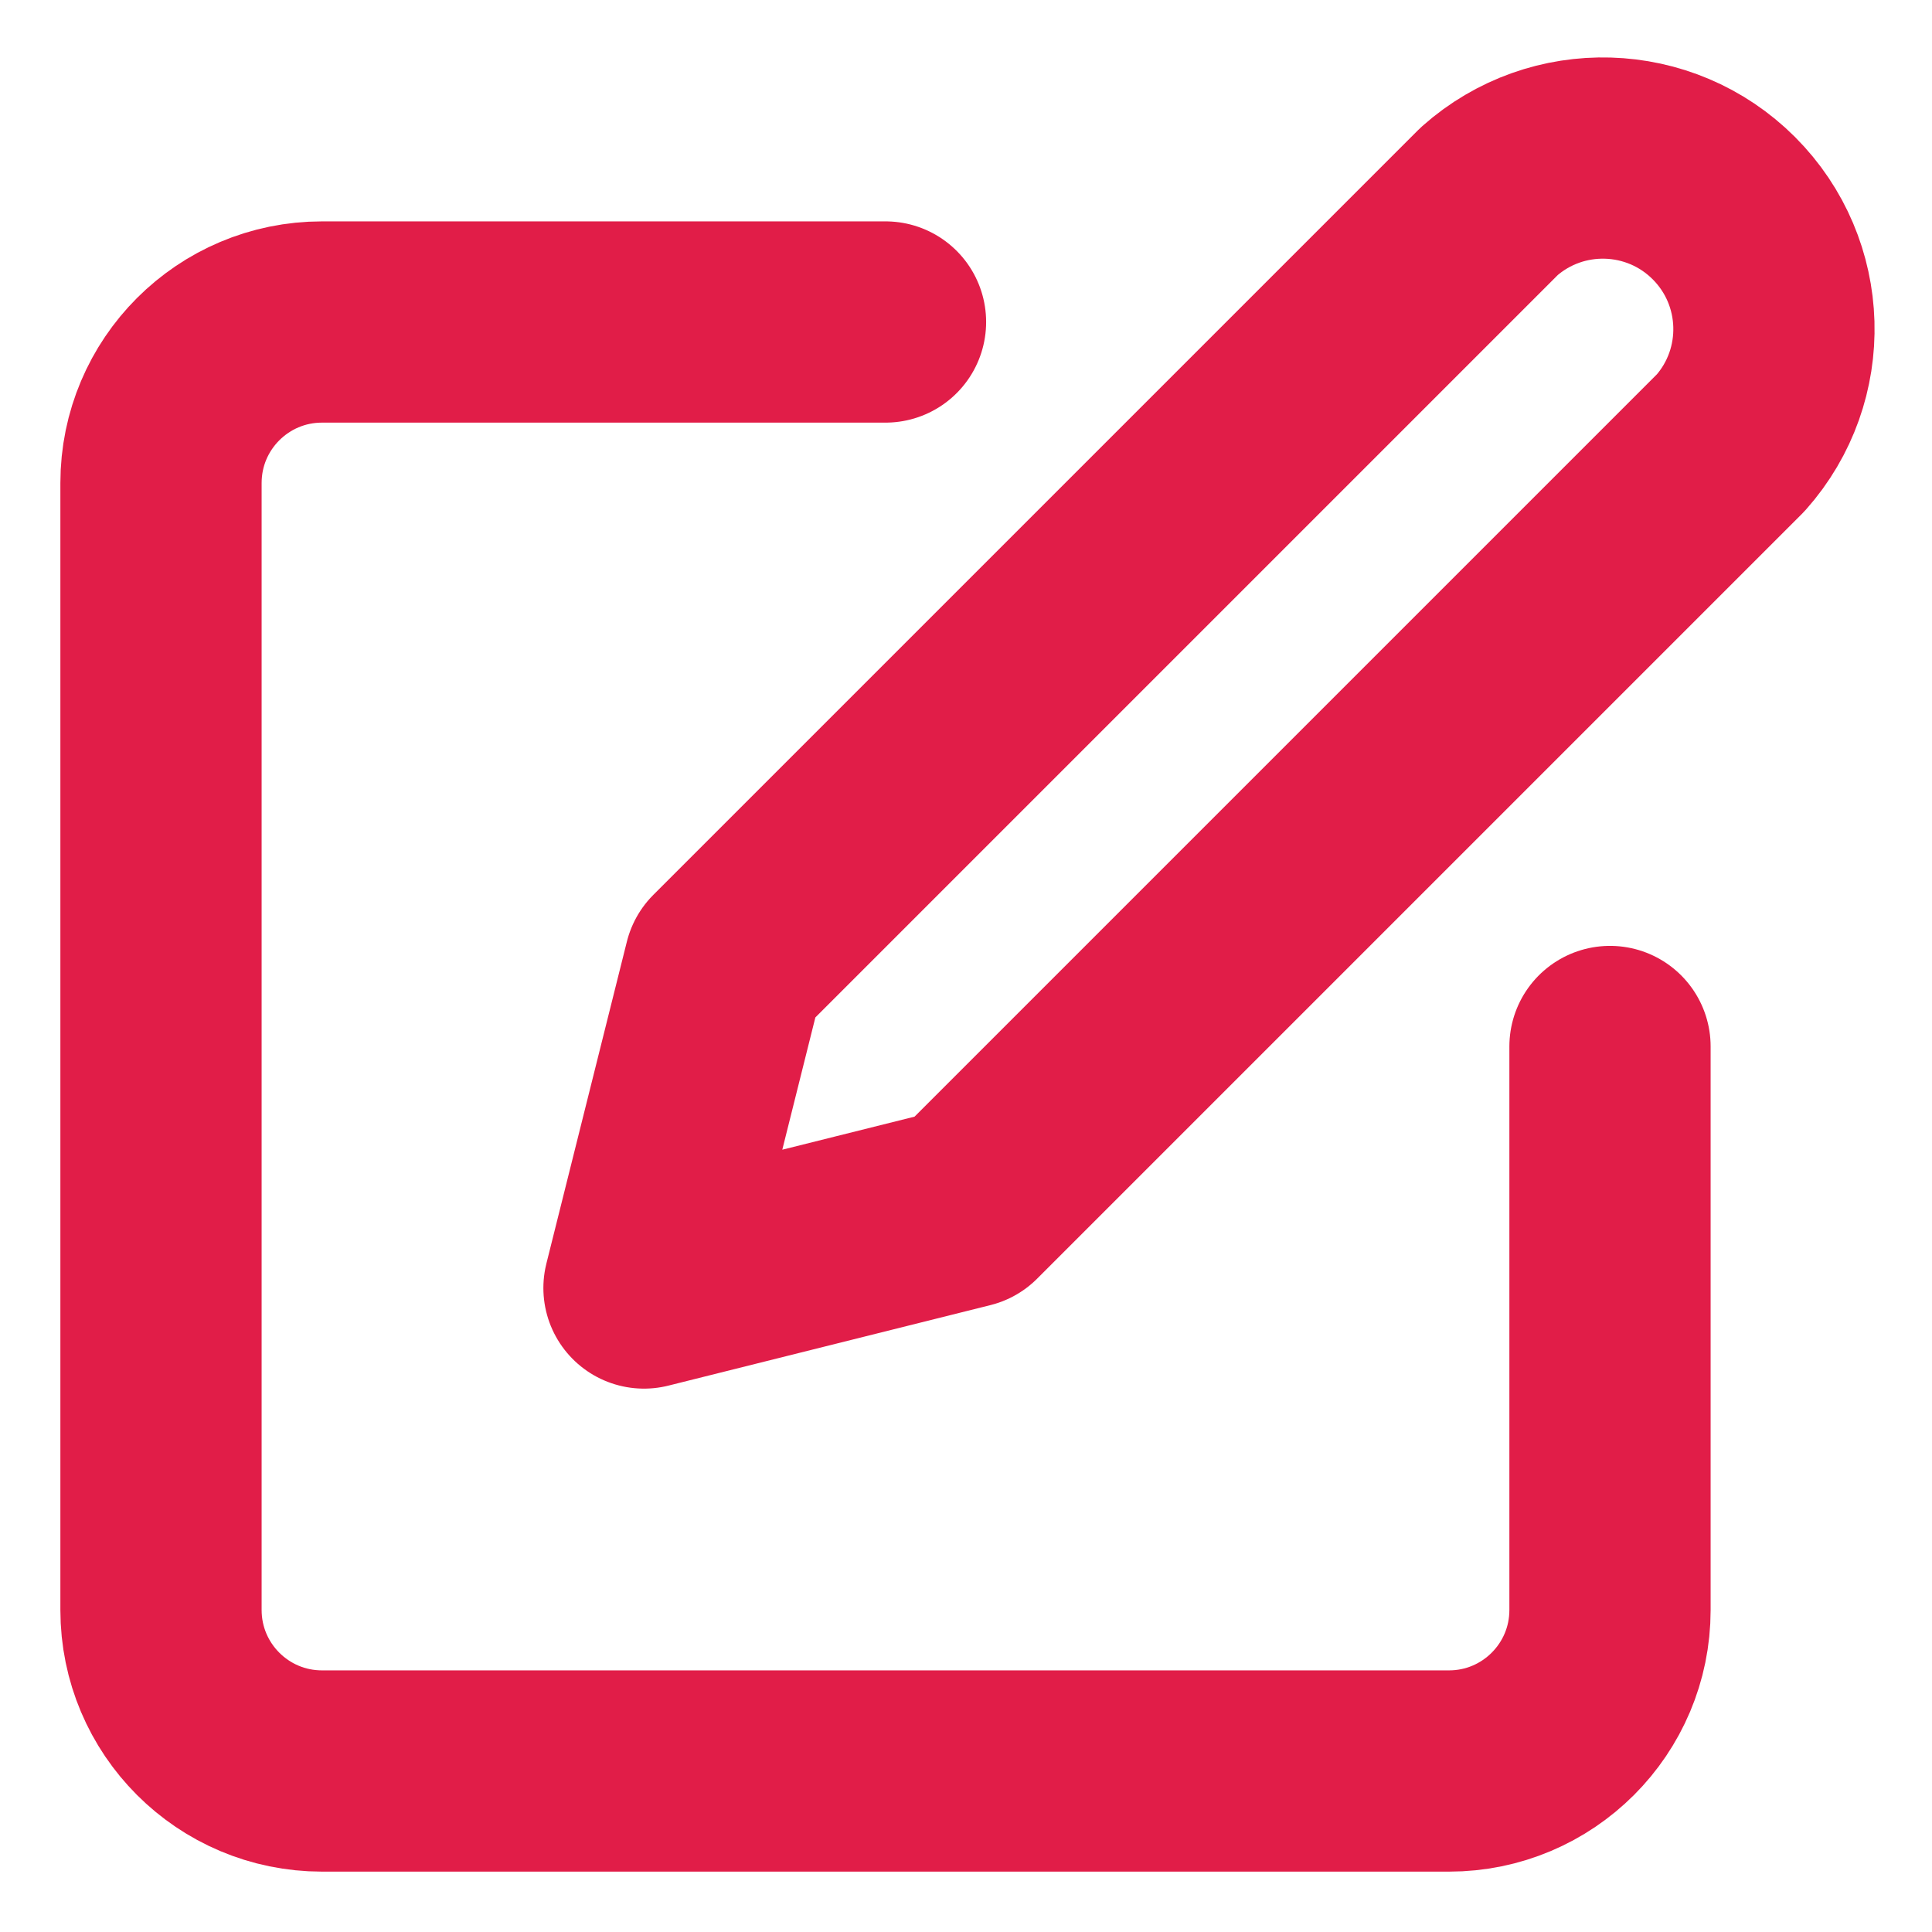
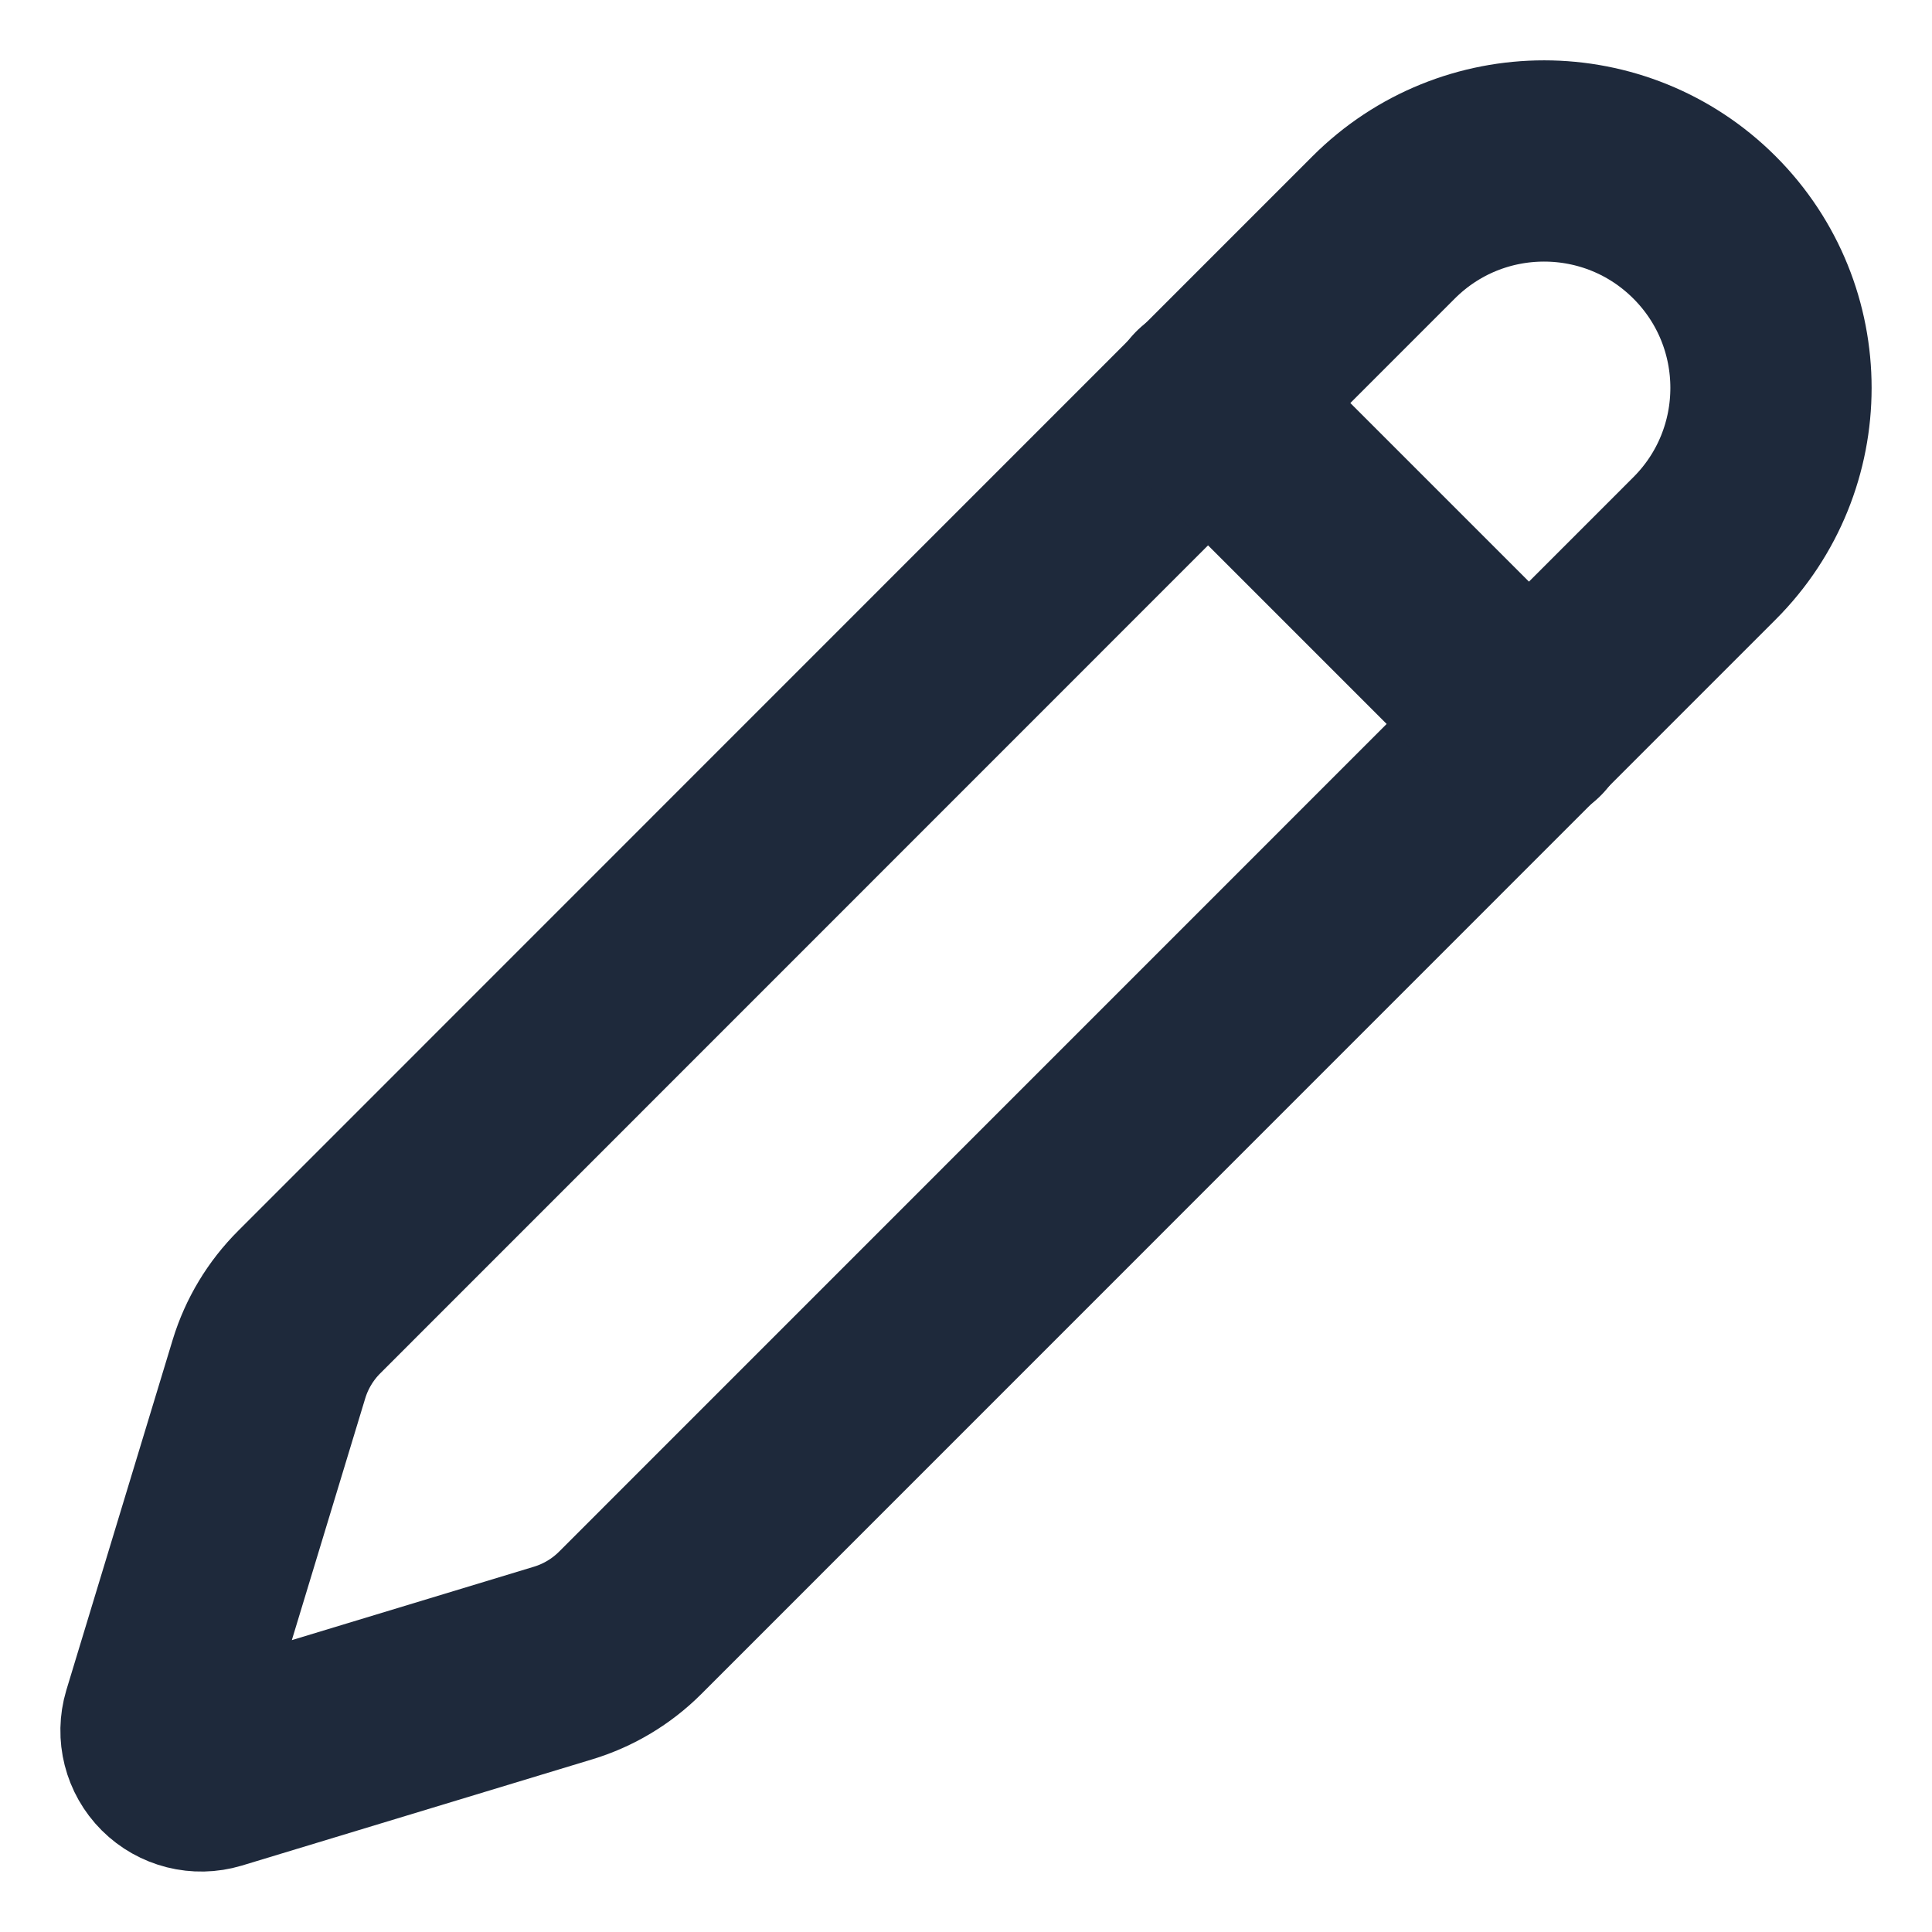
- <svg xmlns="http://www.w3.org/2000/svg" viewBox="0 0 24 24" fill="none" stroke="#e11d48" stroke-width="2.5" stroke-linecap="round" stroke-linejoin="round">
-   <path d="M11 4H4a2 2 0 0 0-2 2v14a2 2 0 0 0 2 2h14a2 2 0 0 0 2-2v-7" />
-   <path d="M18.5 2.5a2.125 2.125 0 0 1 3 3L12 15l-4 1 1-4Z" />
+ <svg xmlns="http://www.w3.org/2000/svg" viewBox="0 0 24 24" fill="none" stroke="#1e293b" stroke-width="2.5" stroke-linecap="round" stroke-linejoin="round">
+   <path d="M21.174 6.812a1 1 0 0 0-3.986-3.987L3.842 16.174a2 2 0 0 0-.5.83l-1.321 4.352a.5.5 0 0 0 .623.622l4.353-1.32a2 2 0 0 0 .83-.497z" />
+   <path d="m15 5 4 4" />
</svg>
